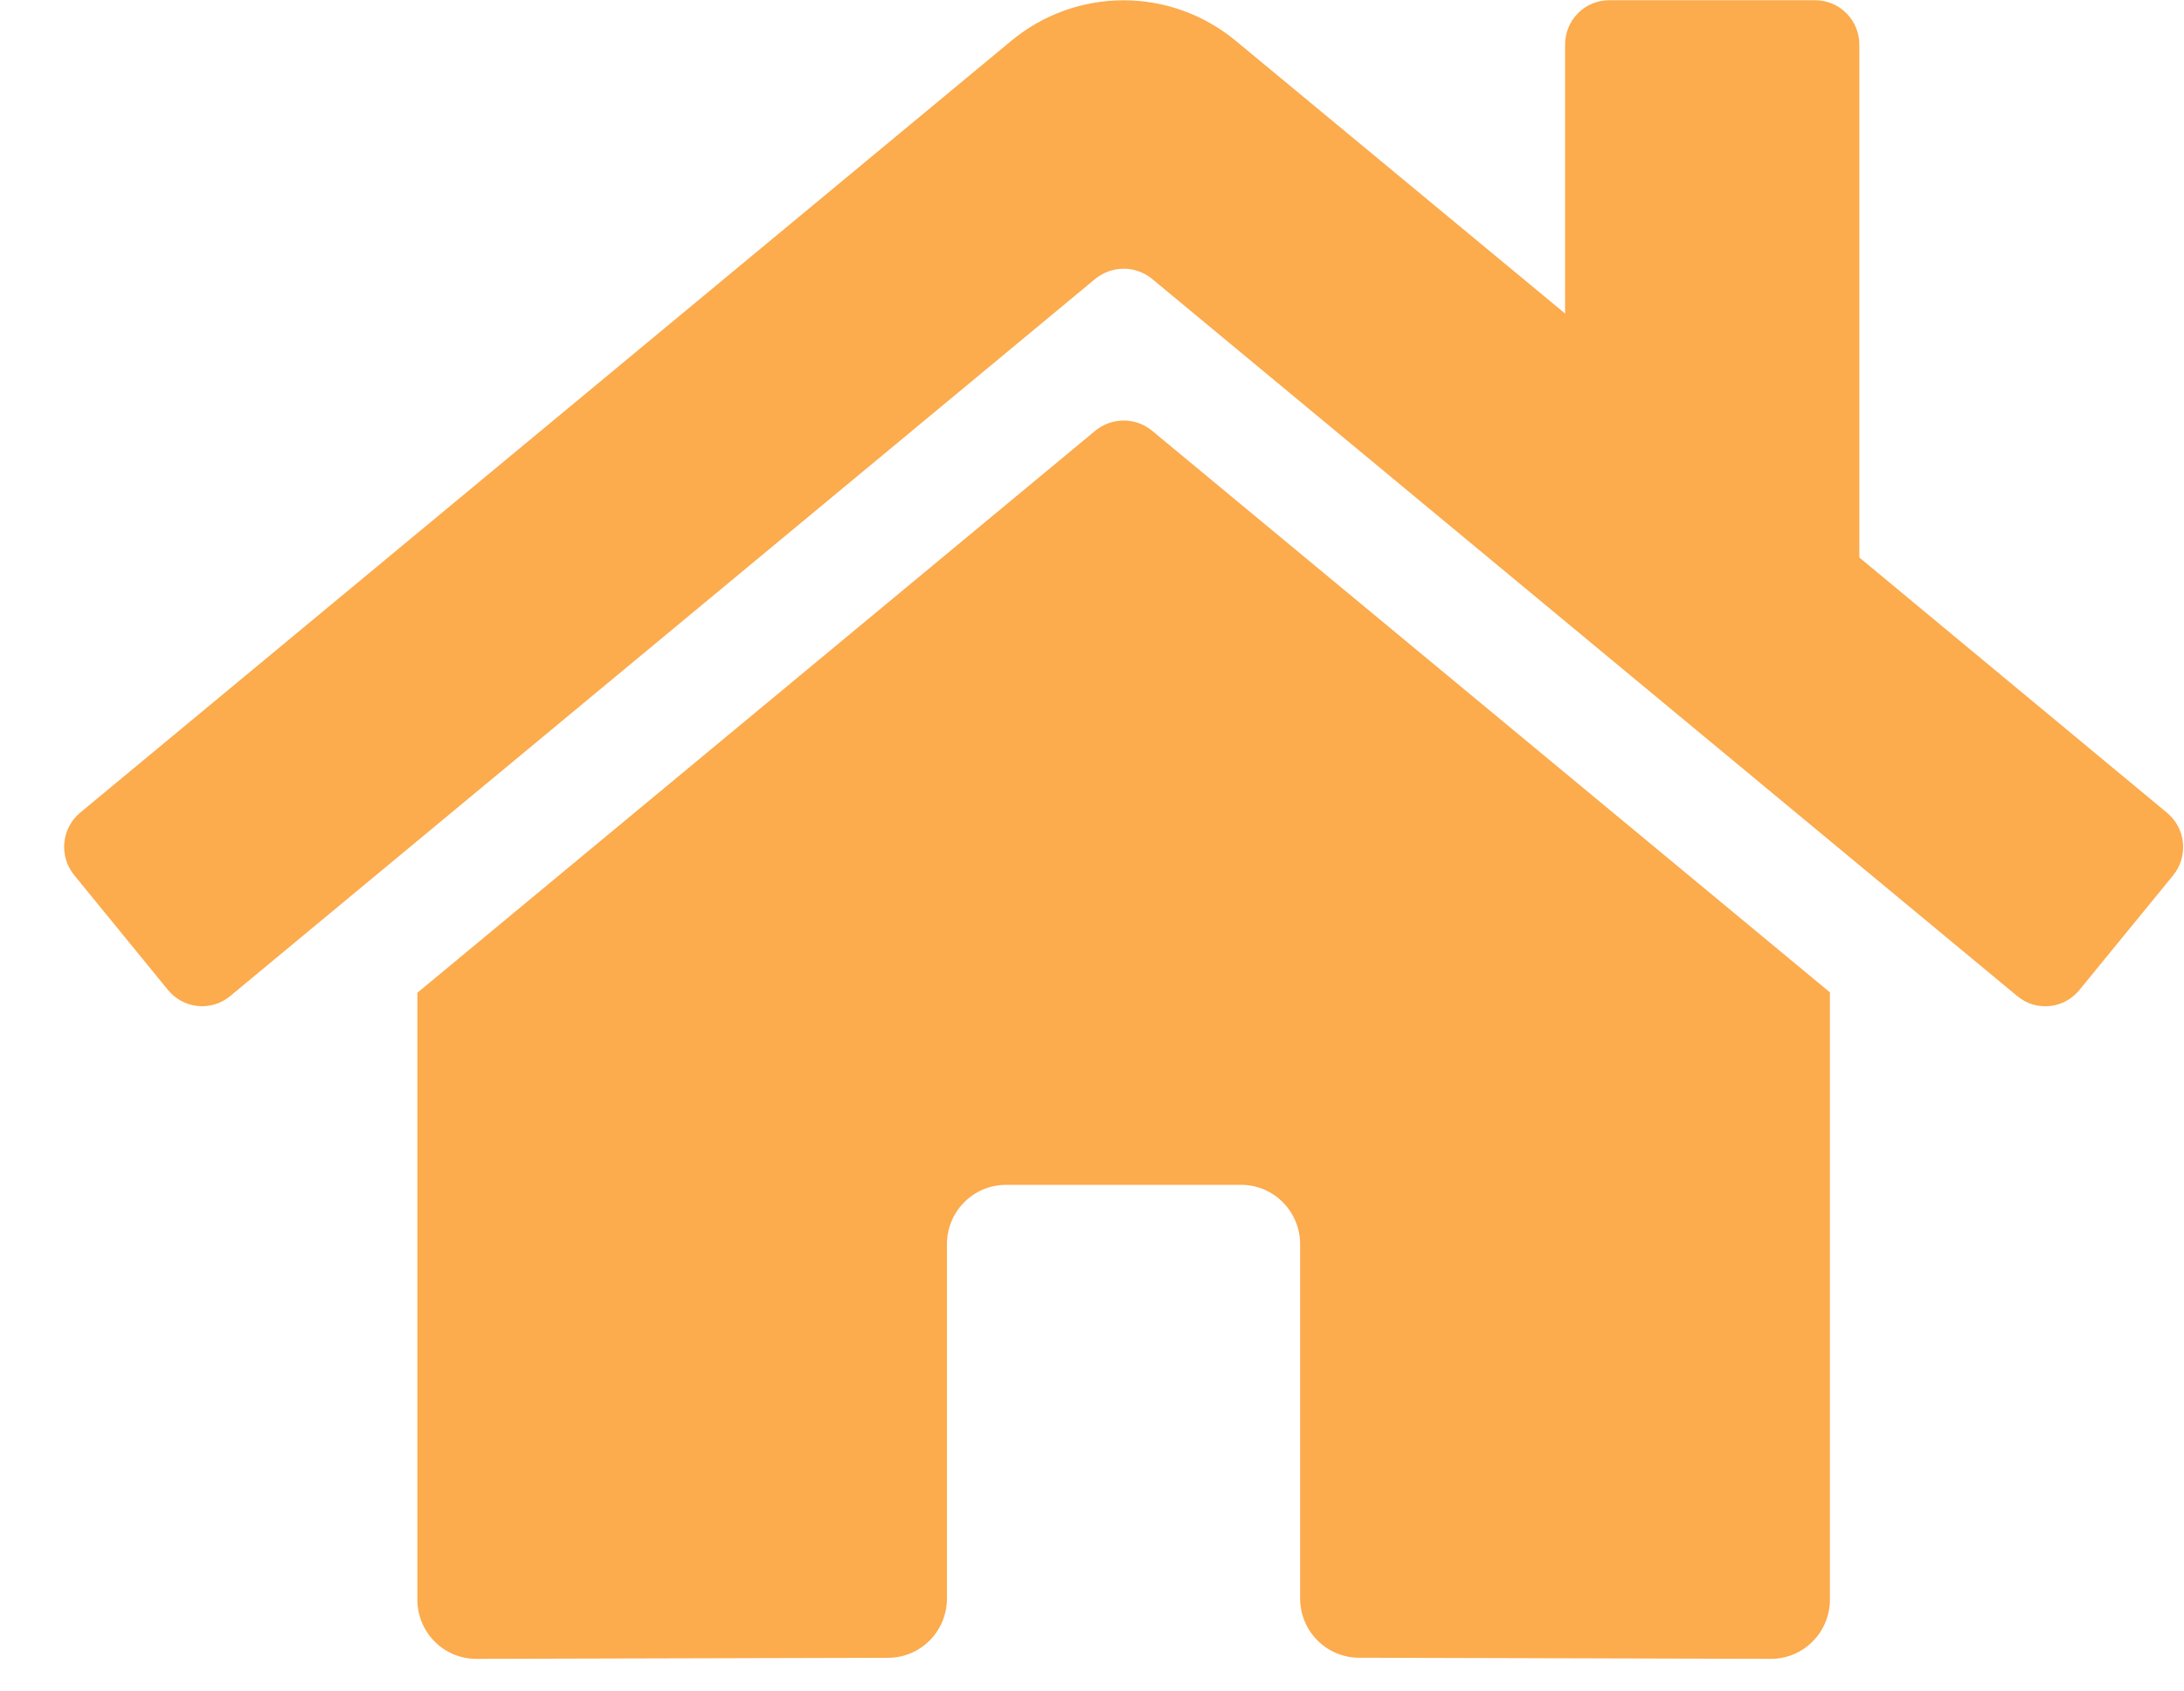
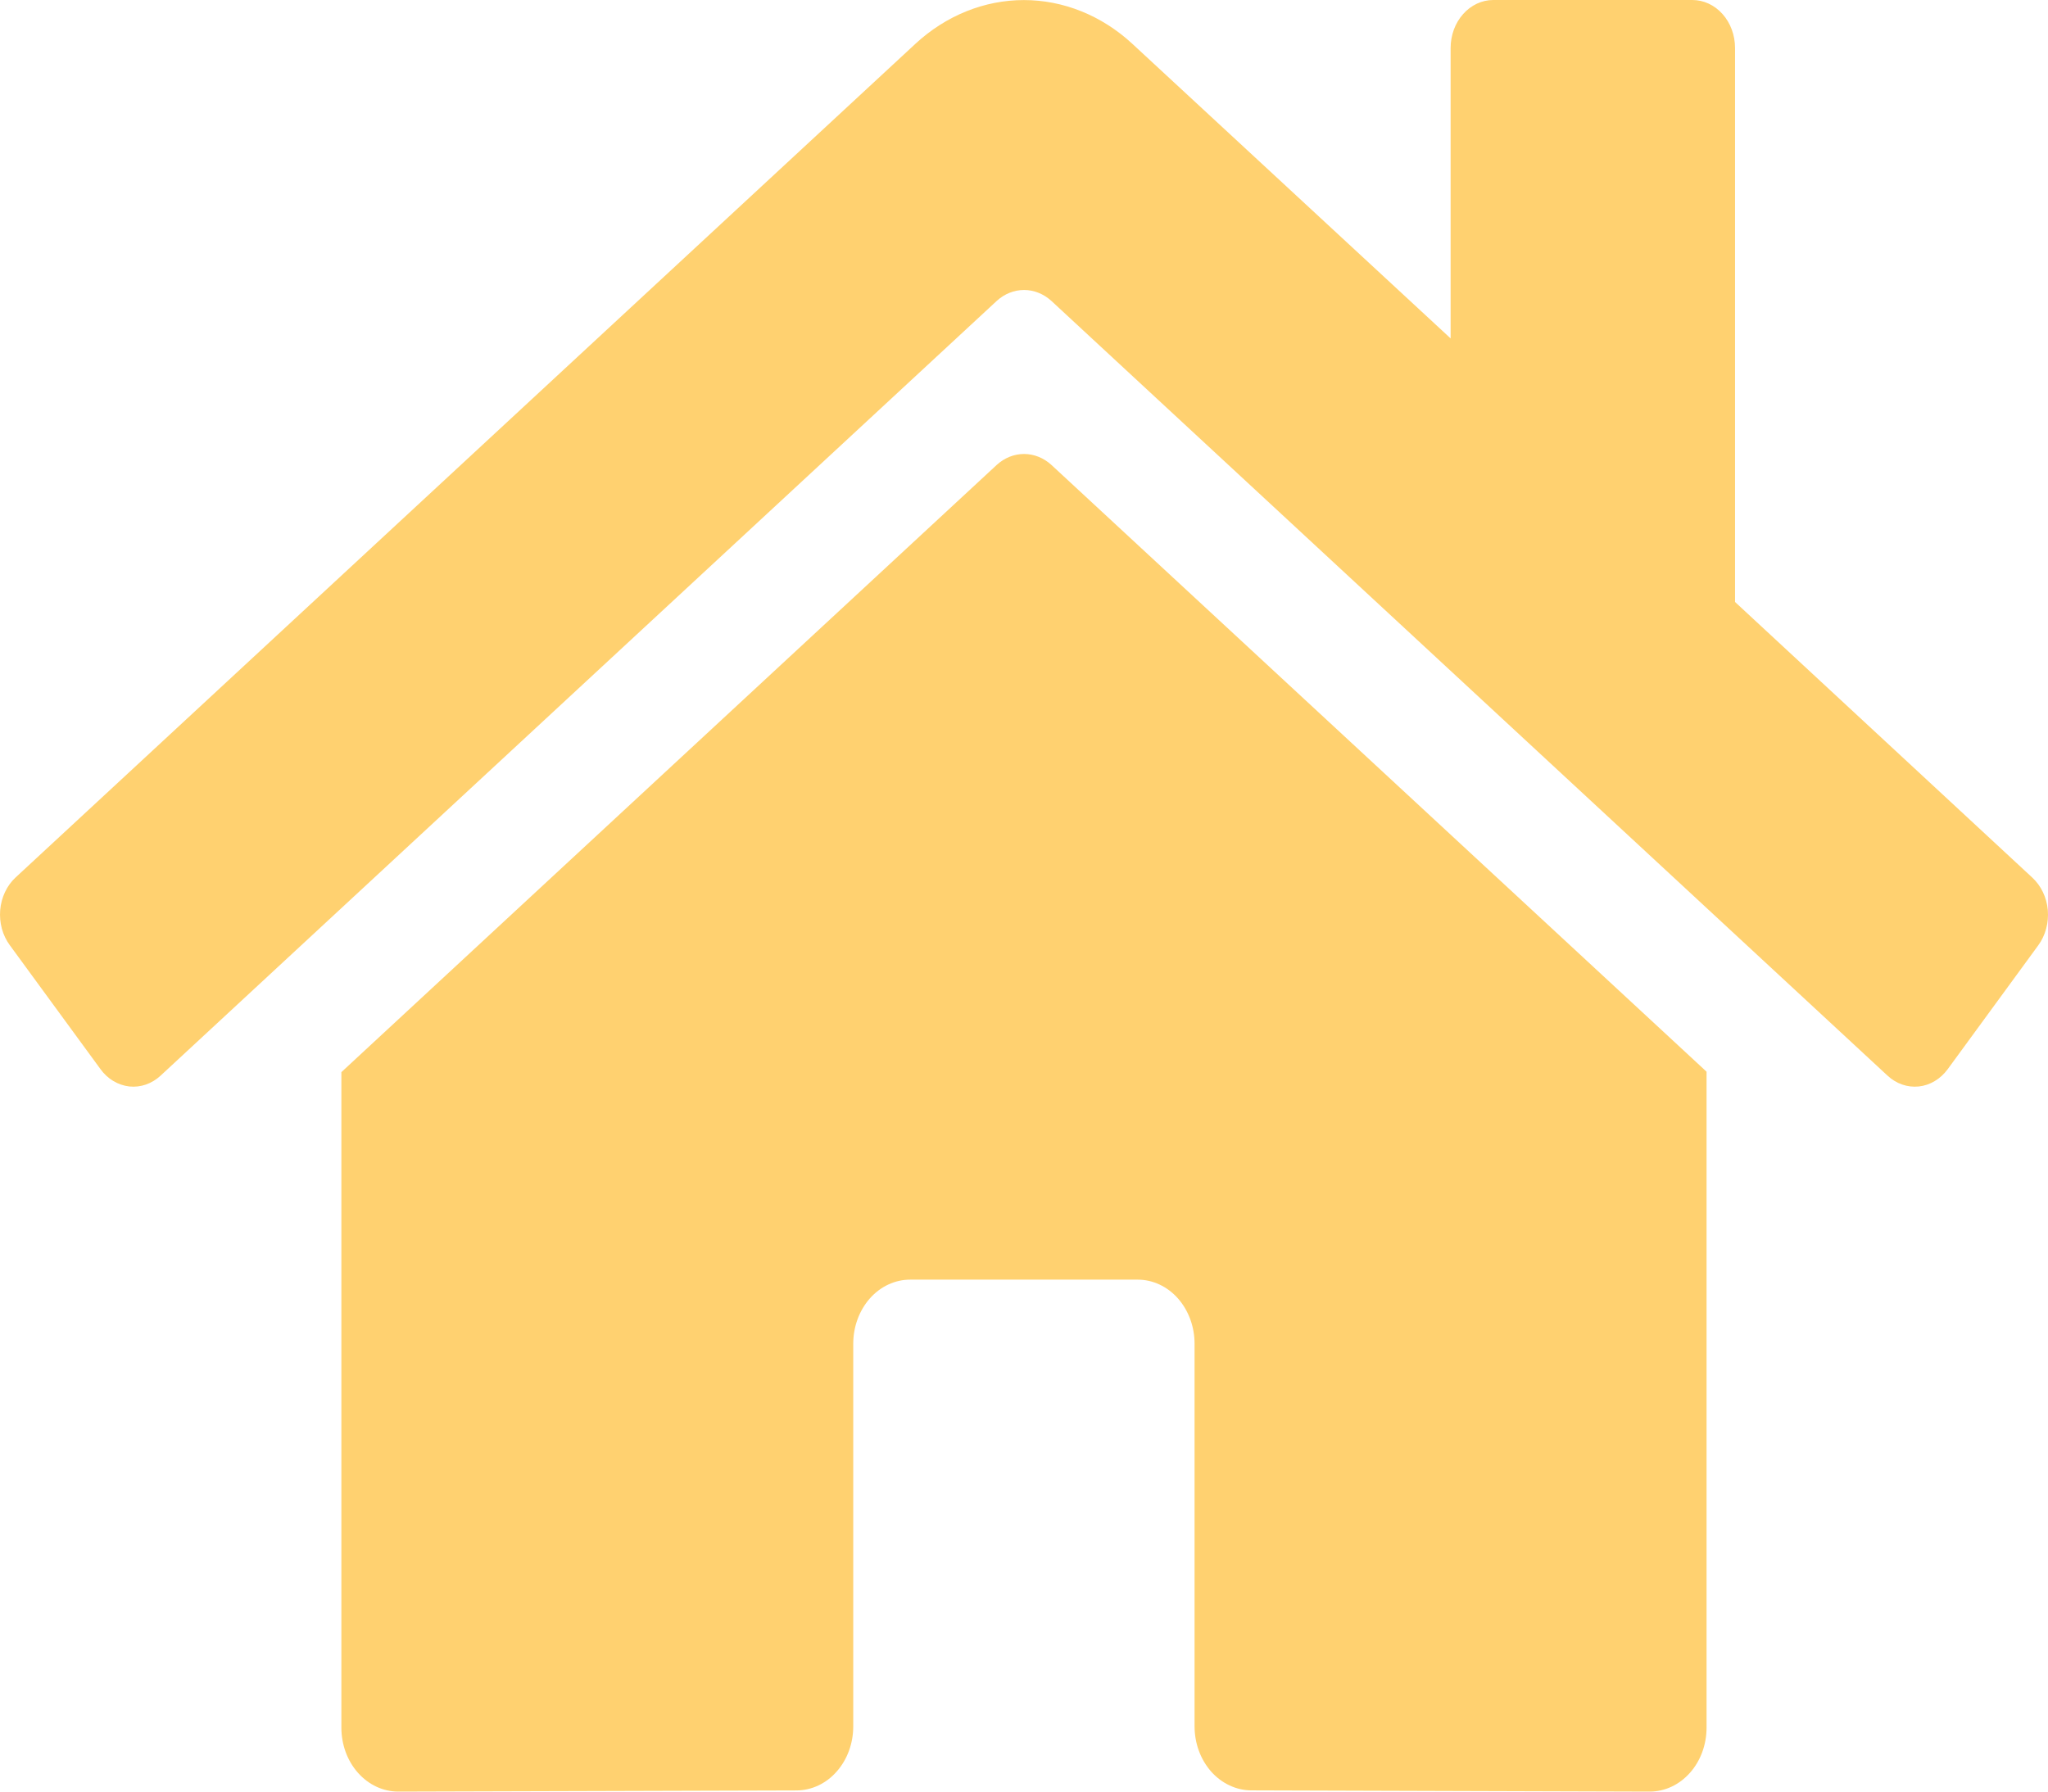
- <svg xmlns="http://www.w3.org/2000/svg" width="31" height="24" viewBox="0 0 31 24" fill="none">
-   <path d="M15.55 6.112L5.924 14.094V22.709C5.924 22.932 6.012 23.146 6.168 23.303C6.325 23.461 6.537 23.55 6.759 23.55L12.61 23.535C12.831 23.534 13.042 23.444 13.198 23.287C13.354 23.129 13.441 22.916 13.441 22.694V17.663C13.441 17.439 13.529 17.226 13.686 17.068C13.843 16.91 14.055 16.821 14.277 16.821H17.619C17.84 16.821 18.053 16.91 18.209 17.068C18.366 17.226 18.454 17.439 18.454 17.663V22.69C18.454 22.8 18.475 22.91 18.517 23.012C18.559 23.115 18.62 23.208 18.698 23.286C18.775 23.365 18.868 23.427 18.969 23.469C19.071 23.512 19.18 23.534 19.289 23.534L25.139 23.55C25.36 23.55 25.573 23.461 25.729 23.303C25.886 23.146 25.974 22.932 25.974 22.709V14.088L16.349 6.112C16.236 6.02 16.095 5.97 15.95 5.97C15.805 5.97 15.664 6.02 15.55 6.112ZM30.757 11.537L26.392 7.915V0.634C26.392 0.466 26.326 0.306 26.208 0.188C26.091 0.069 25.931 0.003 25.765 0.003H22.841C22.675 0.003 22.515 0.069 22.398 0.188C22.28 0.306 22.215 0.466 22.215 0.634V4.451L17.54 0.579C17.091 0.207 16.528 0.004 15.947 0.004C15.366 0.004 14.803 0.207 14.355 0.579L1.138 11.537C1.074 11.59 1.022 11.655 0.983 11.728C0.945 11.801 0.921 11.881 0.913 11.964C0.905 12.046 0.914 12.129 0.938 12.209C0.962 12.288 1.002 12.361 1.054 12.425L2.385 14.055C2.438 14.119 2.502 14.172 2.575 14.211C2.648 14.25 2.727 14.274 2.809 14.282C2.891 14.29 2.974 14.282 3.053 14.257C3.132 14.233 3.205 14.193 3.268 14.14L15.55 3.956C15.664 3.865 15.805 3.815 15.95 3.815C16.095 3.815 16.236 3.865 16.349 3.956L28.632 14.14C28.695 14.193 28.768 14.233 28.847 14.258C28.926 14.282 29.008 14.29 29.09 14.283C29.172 14.275 29.252 14.251 29.325 14.212C29.397 14.173 29.462 14.12 29.514 14.056L30.846 12.427C30.898 12.363 30.937 12.289 30.961 12.209C30.985 12.13 30.993 12.046 30.985 11.963C30.977 11.881 30.952 11.8 30.913 11.727C30.874 11.654 30.821 11.589 30.757 11.537Z" fill="#FCAB4D" />
+ <svg xmlns="http://www.w3.org/2000/svg" width="32" height="28" viewBox="0 0 32 28" fill="none">
+   <path d="M15.576 7.264L5.334 16.756V27C5.334 27.265 5.427 27.52 5.594 27.707C5.761 27.895 5.987 28 6.223 28L12.448 27.982C12.683 27.98 12.908 27.875 13.073 27.687C13.239 27.5 13.332 27.246 13.332 26.982V20.999C13.332 20.734 13.426 20.48 13.592 20.292C13.759 20.104 13.985 19.999 14.221 19.999H17.776C18.012 19.999 18.238 20.104 18.405 20.292C18.571 20.48 18.665 20.734 18.665 20.999V26.977C18.665 27.109 18.687 27.239 18.732 27.361C18.776 27.483 18.842 27.593 18.924 27.687C19.007 27.78 19.105 27.854 19.213 27.904C19.321 27.955 19.437 27.981 19.554 27.981L25.777 28C26.012 28 26.238 27.895 26.405 27.707C26.572 27.52 26.665 27.265 26.665 27V16.749L16.426 7.264C16.305 7.155 16.155 7.095 16.001 7.095C15.846 7.095 15.696 7.155 15.576 7.264ZM31.754 13.715L27.11 9.408V0.75C27.11 0.551 27.04 0.36 26.915 0.22C26.79 0.079 26.62 0 26.443 0H23.332C23.156 0 22.986 0.079 22.861 0.22C22.736 0.36 22.666 0.551 22.666 0.75V5.289L17.692 0.684C17.215 0.243 16.616 0.001 15.998 0.001C15.38 0.001 14.781 0.243 14.304 0.684L0.242 13.715C0.174 13.778 0.119 13.855 0.078 13.942C0.037 14.029 0.011 14.125 0.003 14.223C-0.005 14.321 0.004 14.42 0.029 14.514C0.055 14.608 0.097 14.696 0.153 14.772L1.57 16.709C1.625 16.785 1.694 16.849 1.771 16.895C1.849 16.941 1.933 16.97 2.021 16.98C2.108 16.989 2.196 16.979 2.28 16.95C2.363 16.921 2.441 16.874 2.509 16.811L15.576 4.701C15.696 4.592 15.846 4.532 16.001 4.532C16.155 4.532 16.305 4.592 16.426 4.701L29.493 16.811C29.561 16.874 29.638 16.921 29.722 16.95C29.806 16.979 29.894 16.989 29.981 16.98C30.068 16.971 30.153 16.942 30.23 16.896C30.307 16.85 30.376 16.787 30.432 16.711L31.848 14.774C31.904 14.697 31.946 14.609 31.971 14.514C31.997 14.42 32.005 14.321 31.997 14.222C31.988 14.124 31.962 14.028 31.92 13.941C31.879 13.855 31.822 13.778 31.754 13.715Z" fill="#FFD170" />
</svg>
